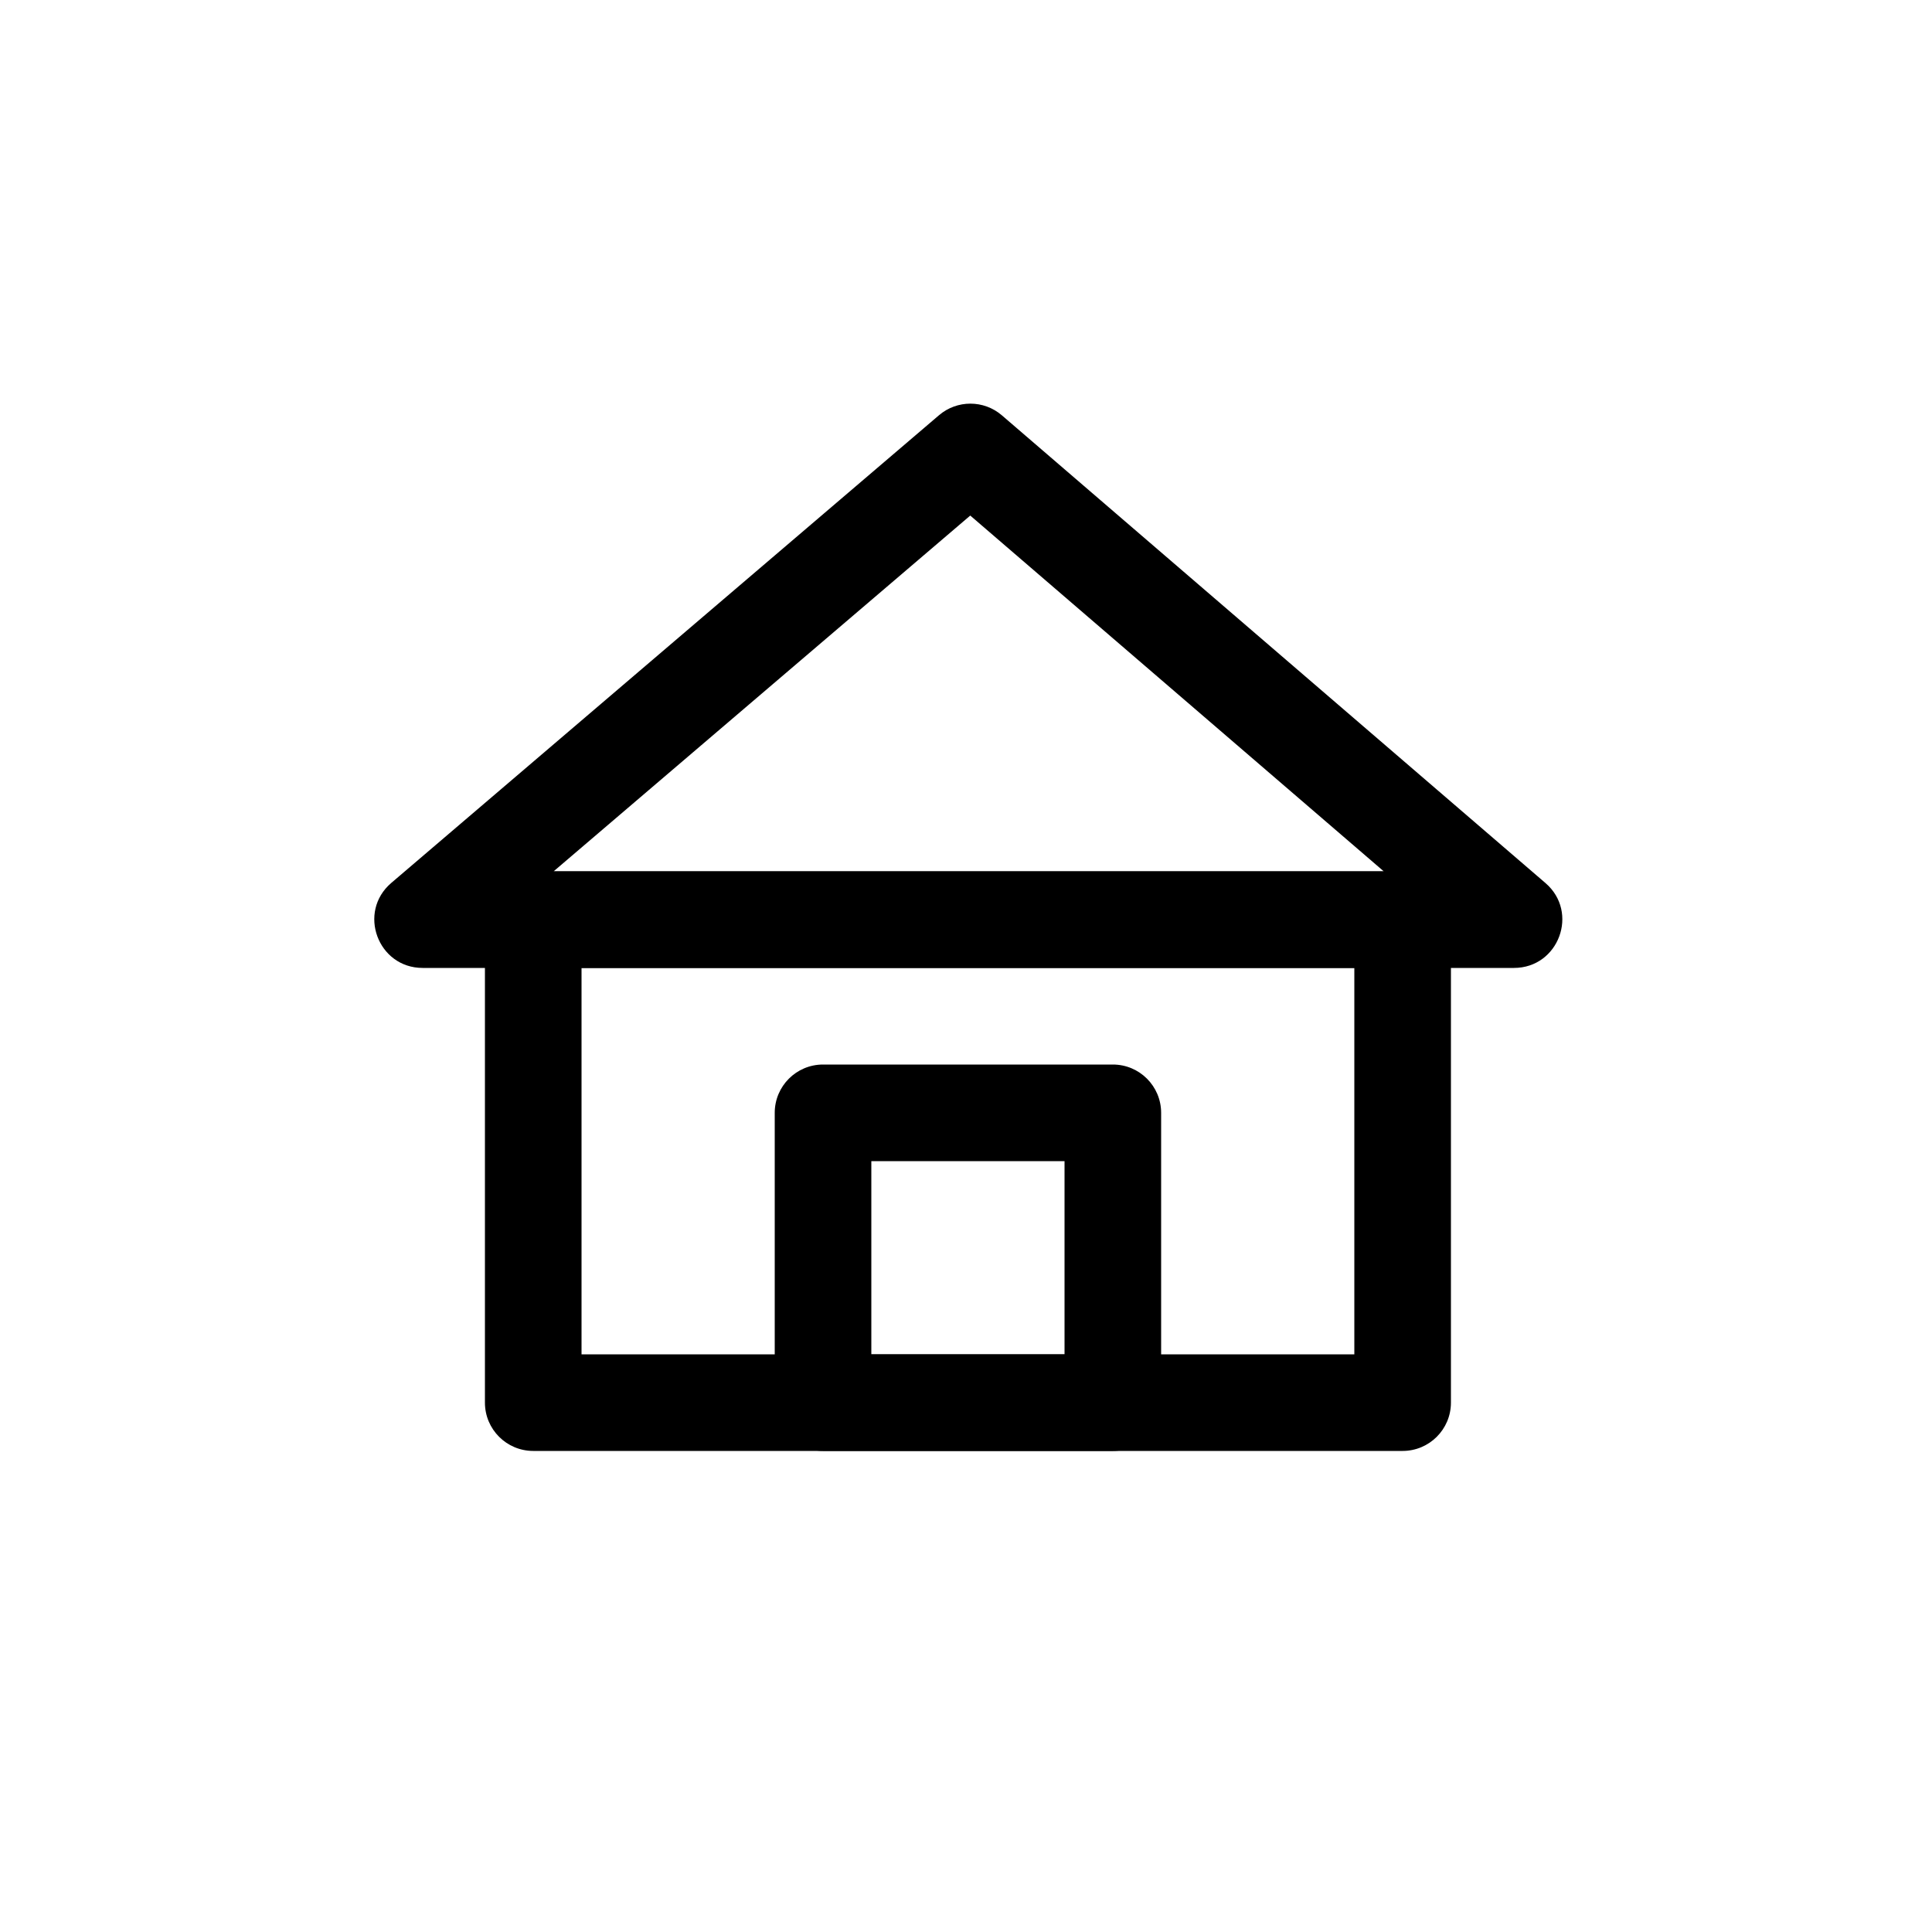
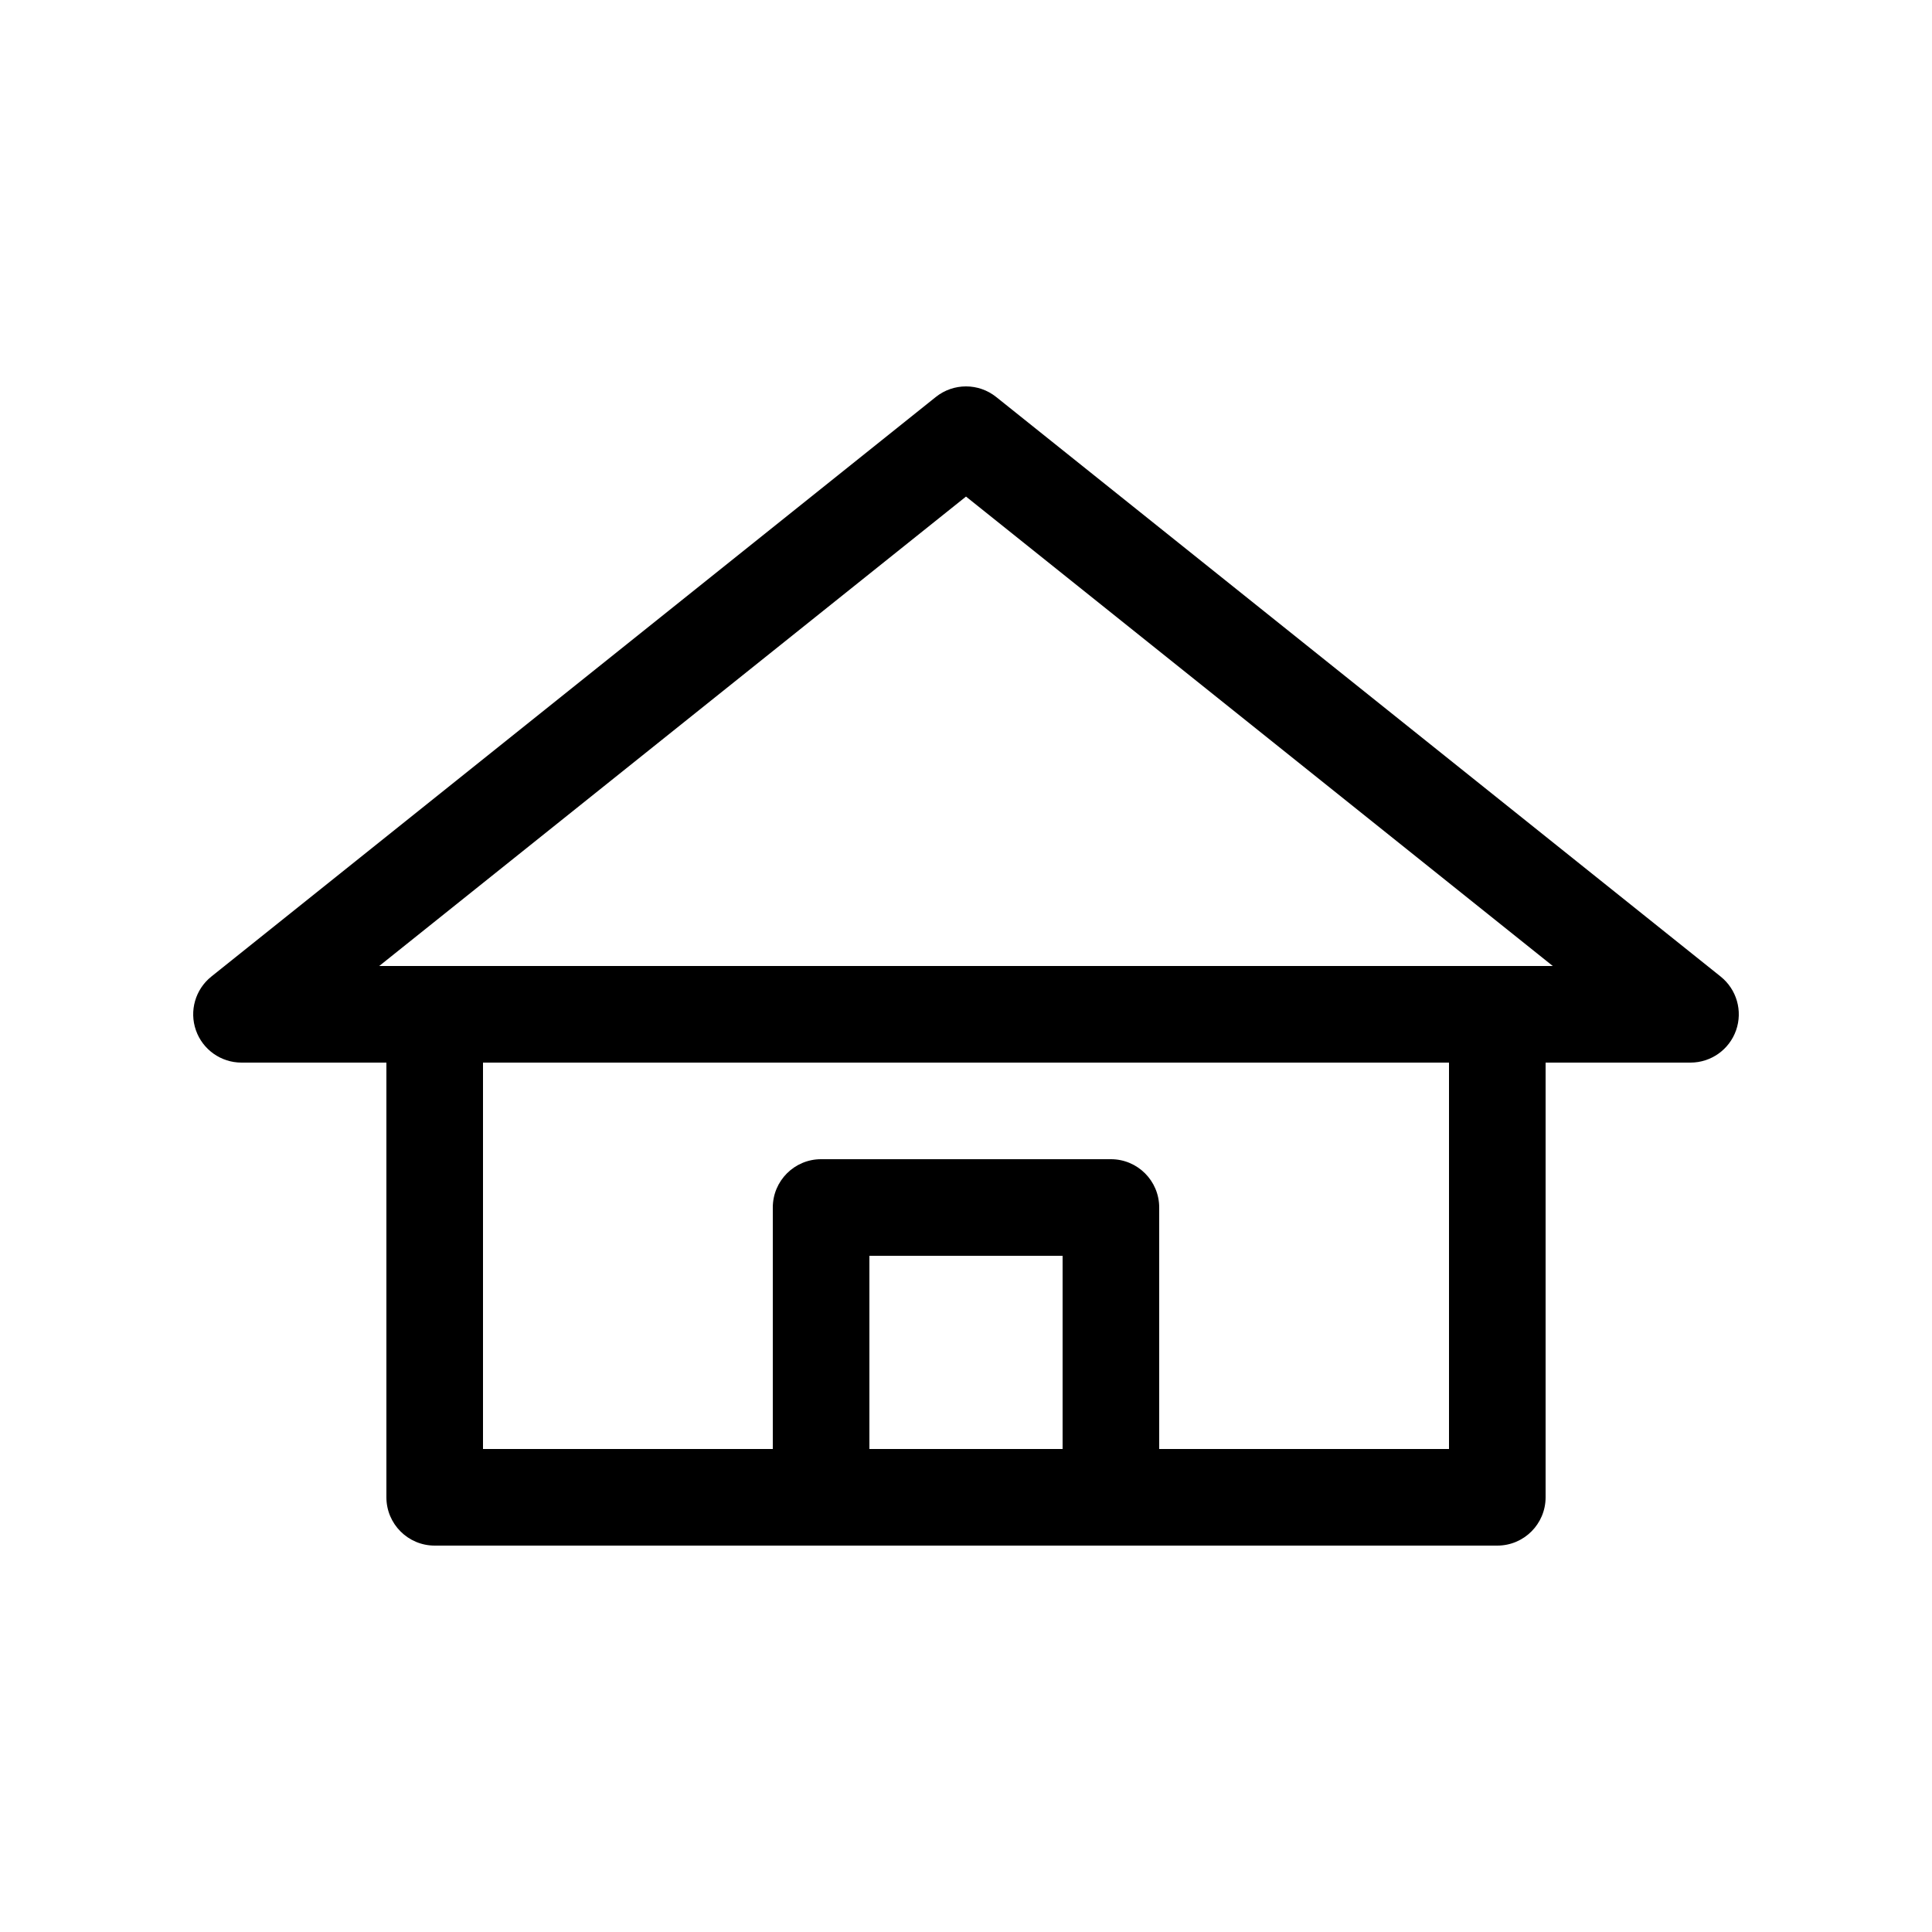
<svg xmlns="http://www.w3.org/2000/svg" viewBox="0 0 500 500">
  <g id="base">
-     <path d="M251.132,104.464C254.037,104.463,256.941,105.472,259.285,107.488L399.959,228.525C408.747,236.086,403.4,250.5,391.806,250.5L109.388,250.5C97.771,250.5,92.437,236.038,101.271,228.494L243.015,107.458C245.352,105.461,248.243,104.464,251.132,104.464ZM251.101,133.427L143.276,225.5L358.113,225.5L251.101,133.427Z" />
-     <path d="M363,225.5C369.904,225.5,375.5,231.096,375.5,238L375.5,363C375.5,369.904,369.904,375.5,363,375.5L138,375.5C131.096,375.5,125.5,369.904,125.5,363L125.5,238C125.5,231.096,131.096,225.5,138,225.5L363,225.5ZM350.5,250.5L150.5,250.5L150.5,350.5L350.5,350.5L350.5,250.5Z" />
-     <path d="M288,275.5C294.904,275.5,300.5,281.096,300.5,288L300.5,363C300.5,369.904,294.904,375.5,288,375.5L213,375.5C206.096,375.5,200.5,369.904,200.5,363L200.5,288C200.5,281.096,206.096,275.5,213,275.5L288,275.5ZM275.5,300.5L225.5,300.5L225.5,350.5L275.5,350.5L275.5,300.5Z" />
+     <path d="M287.5,400C280.597,400,275,394.403,275,387.5L275,325L225,325L225,387.5C225,394.403,219.404,400,212.5,400C205.596,400,200,394.403,200,387.5L200,312.5C200,305.597,205.596,300,212.5,300L287.5,300C294.403,300,300,305.597,300,312.5L300,387.5C300,394.403,294.403,400,287.5,400Z" />
+     <path d="M387.5,400L112.5,400C105.597,400,100,394.403,100,387.5L100,262.5C100,255.597,105.597,250,112.5,250C119.403,250,125,255.597,125,262.5L125,375L375,375L375,262.5C375,255.597,380.597,250,387.5,250C394.403,250,400,255.597,400,262.5L400,387.5C400,394.403,394.403,400,387.5,400Z" />
+     <path d="M98.135,250L401.865,250L250,128.508L98.135,250ZM437.5,275L62.5,275C57.191,275,52.462,271.646,50.705,266.638C48.947,261.628,50.546,256.056,54.691,252.739L242.191,102.739C246.757,99.087,253.243,99.087,257.809,102.739L445.309,252.739C449.454,256.056,451.053,261.628,449.295,266.638C447.538,271.646,442.809,275,437.5,275Z" />
  </g>
</svg>
